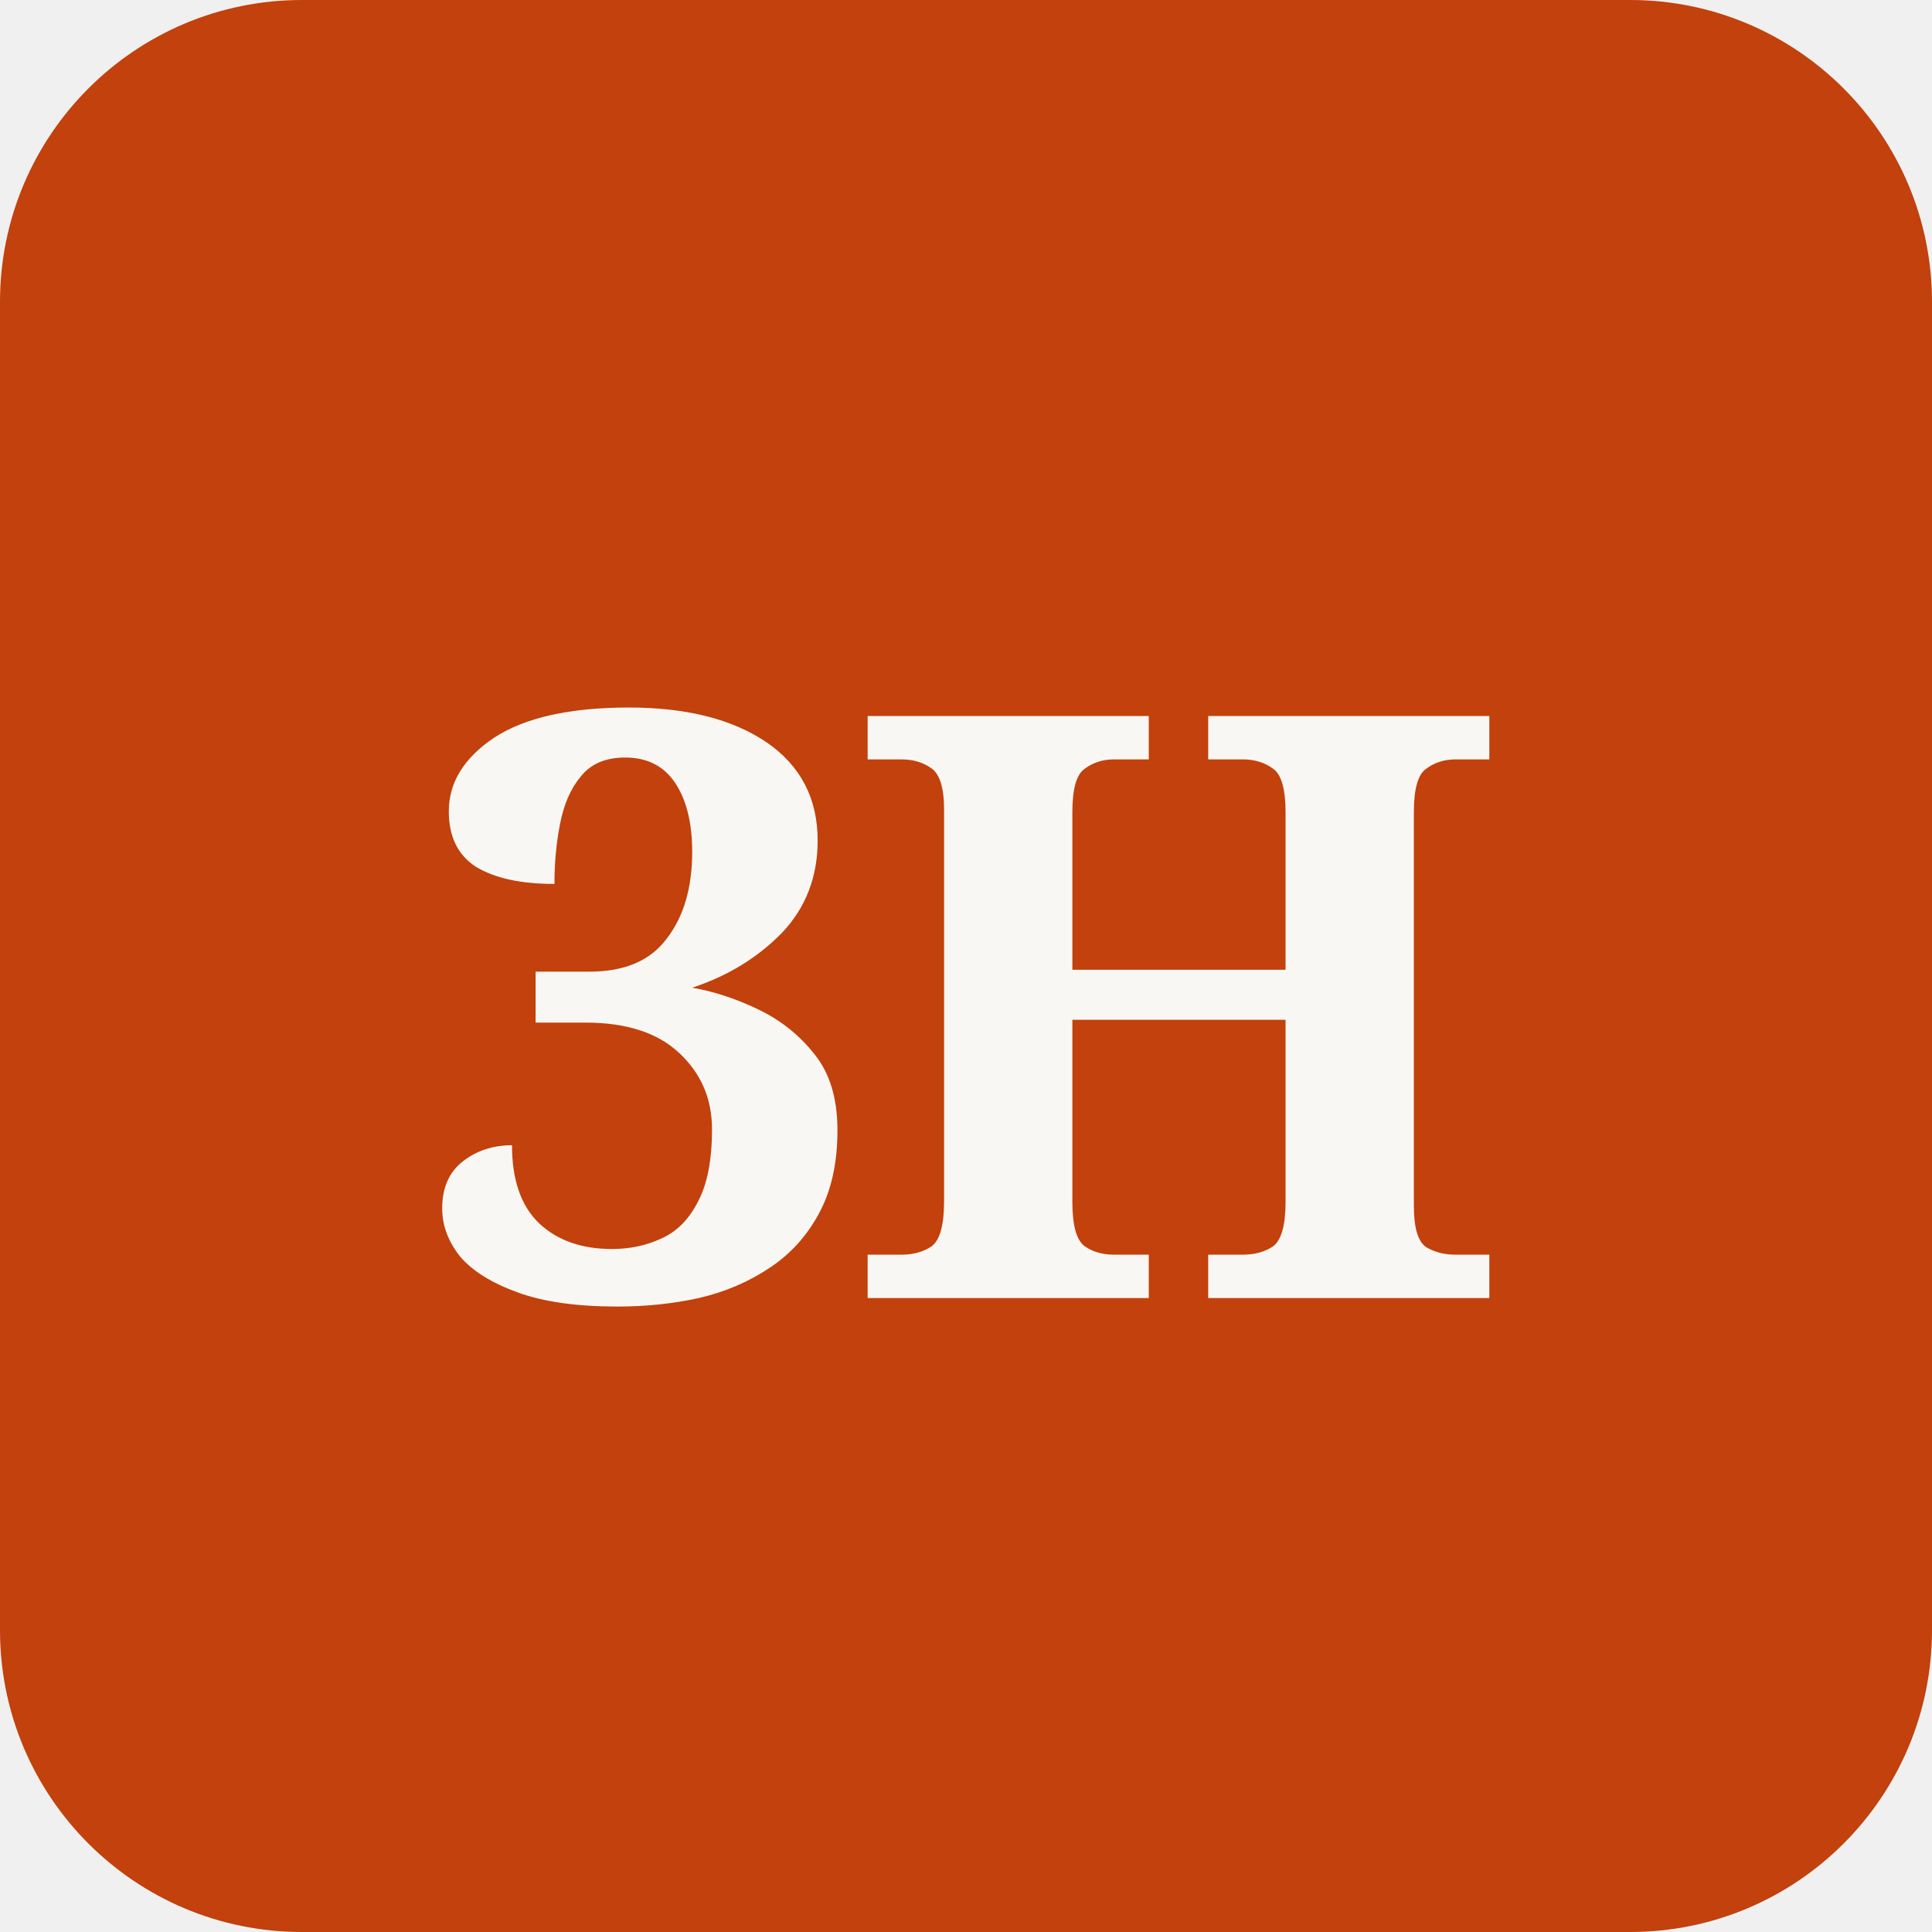
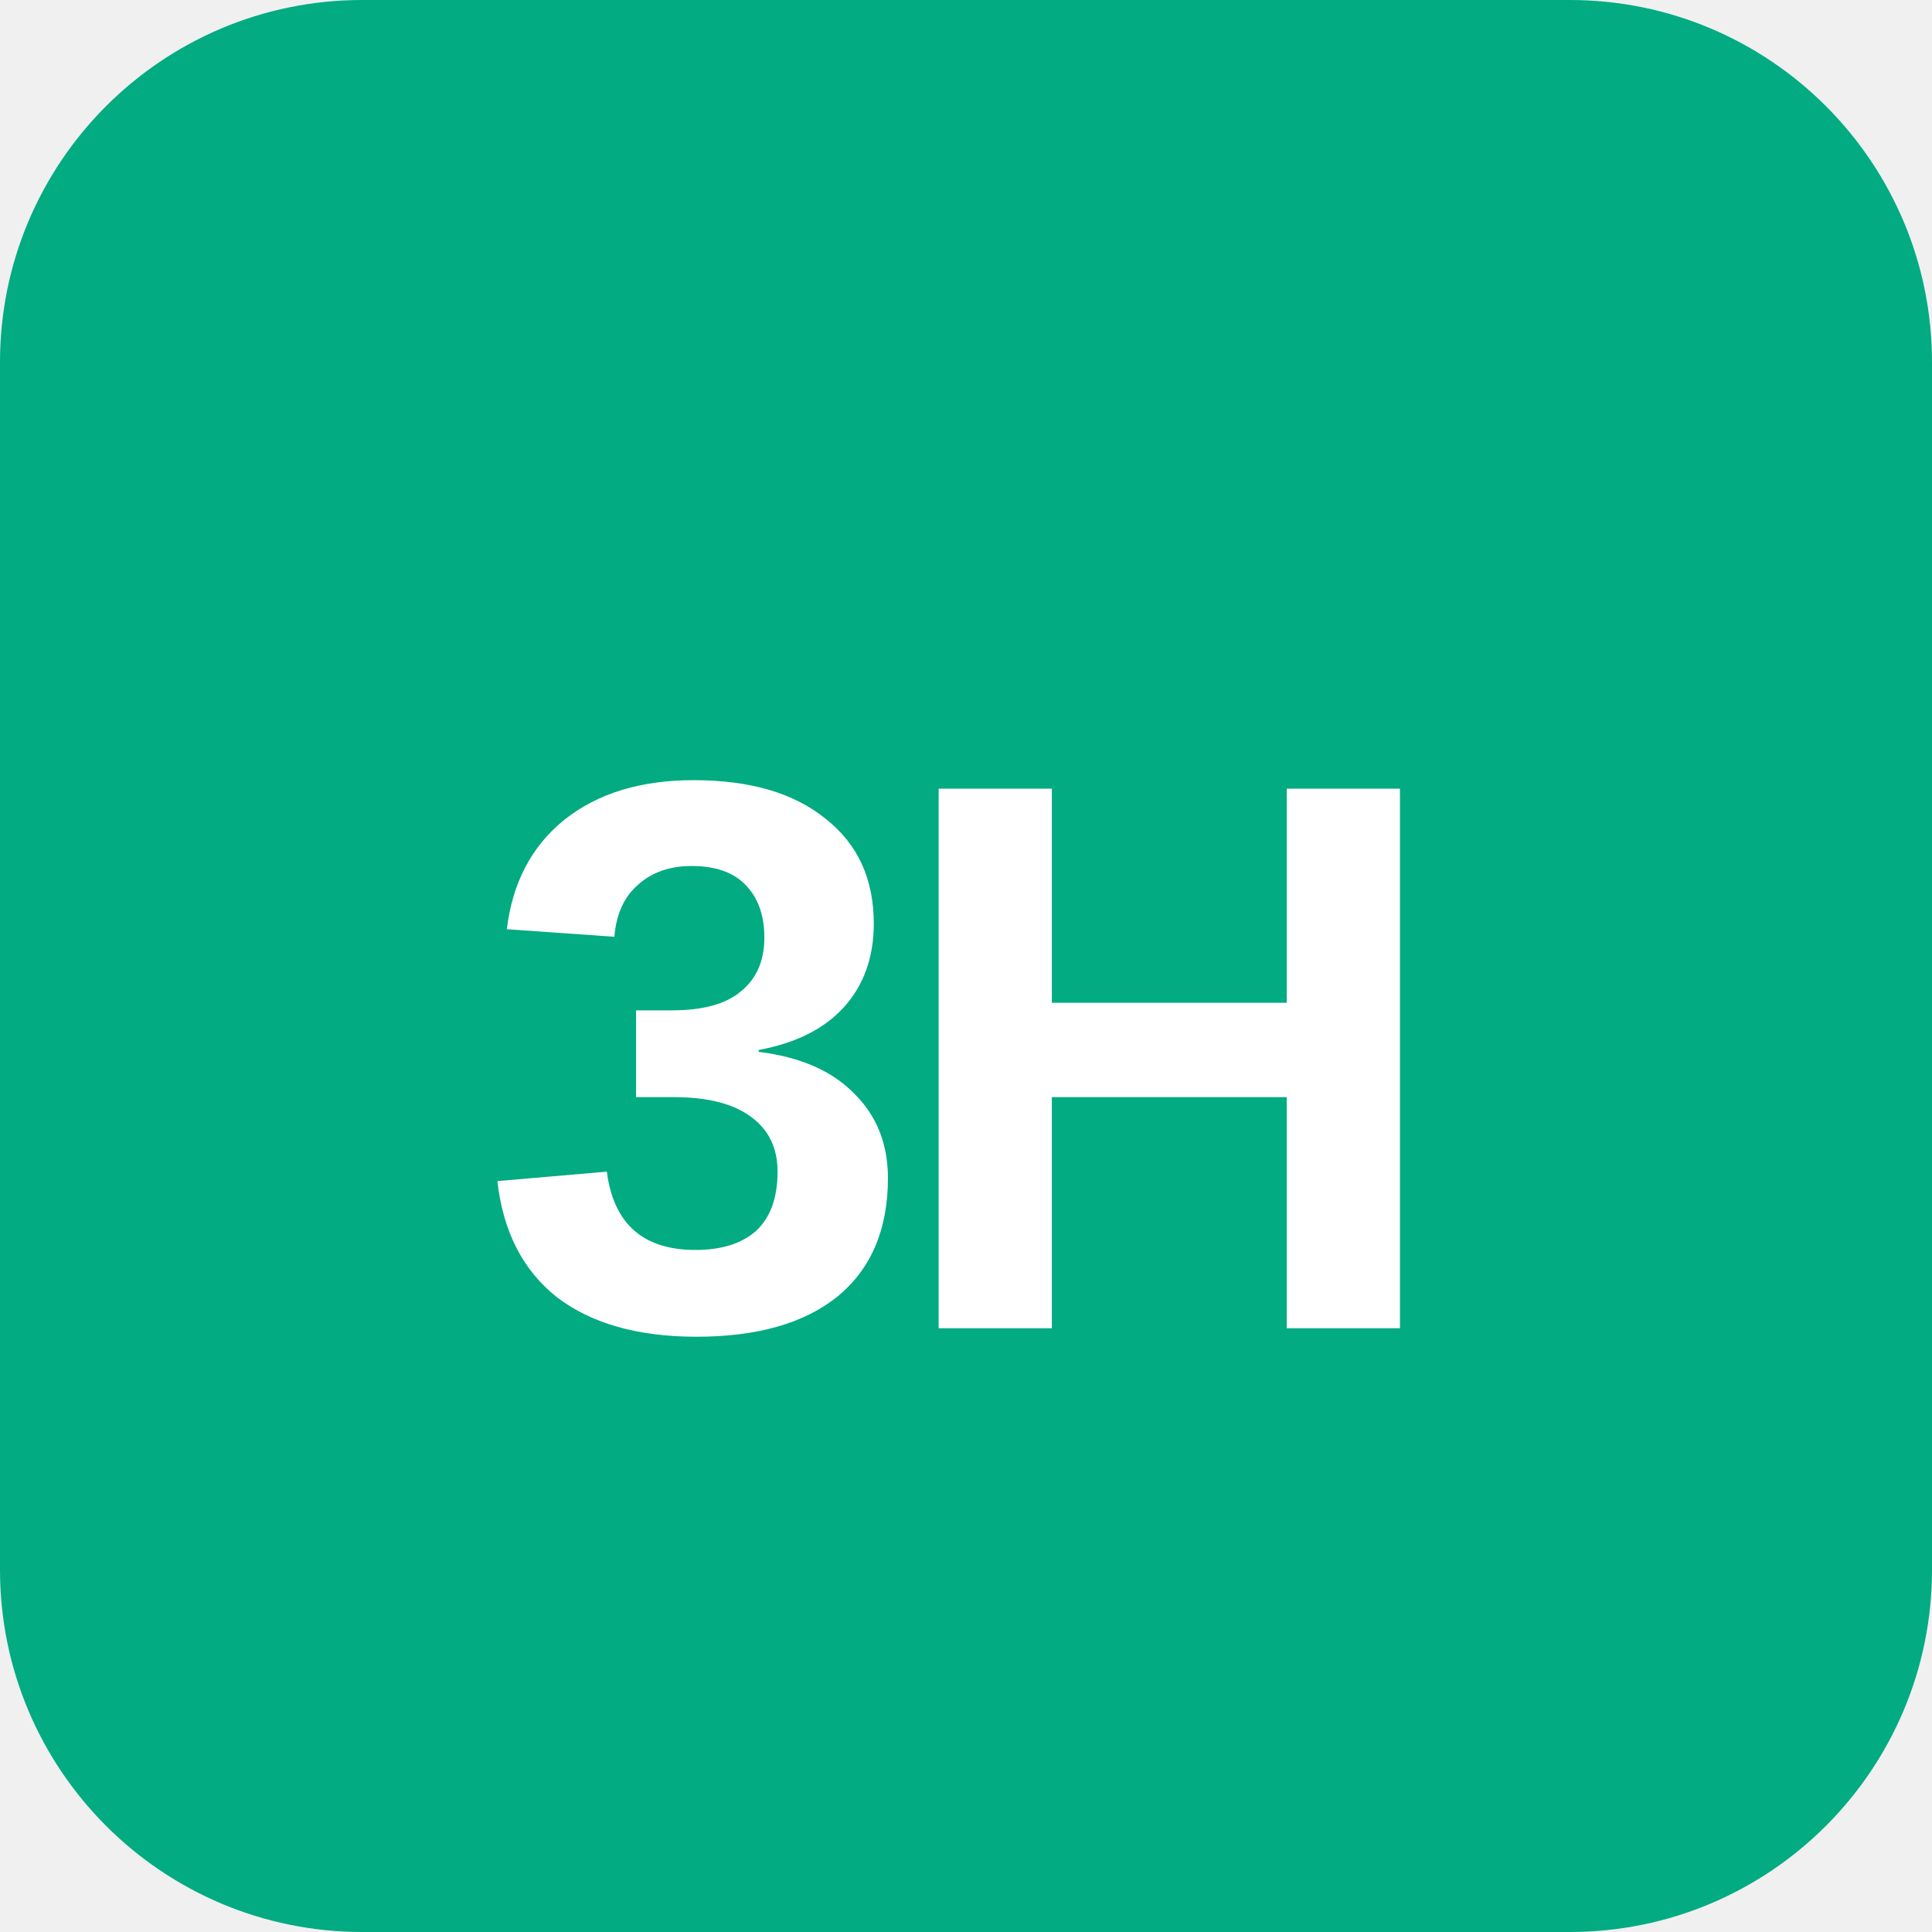
<svg xmlns="http://www.w3.org/2000/svg" viewBox="0 0 32 32">
-   <rect width="32" height="32" rx="5" fill="#C2410C" />
-   <text x="16" y="21.5" text-anchor="middle" font-family="Georgia, serif" font-size="13.5" font-weight="700" fill="#F9F7F3" letter-spacing="-0.5">3H</text>
+   <rect width="32" height="32" rx="6" fill="#02ab82" />
+   <text x="16" y="22" text-anchor="middle" font-family="'Plus Jakarta Sans', Arial, sans-serif" font-size="13" font-weight="800" fill="#FFFFFF" letter-spacing="-0.5">3H</text>
</svg>
